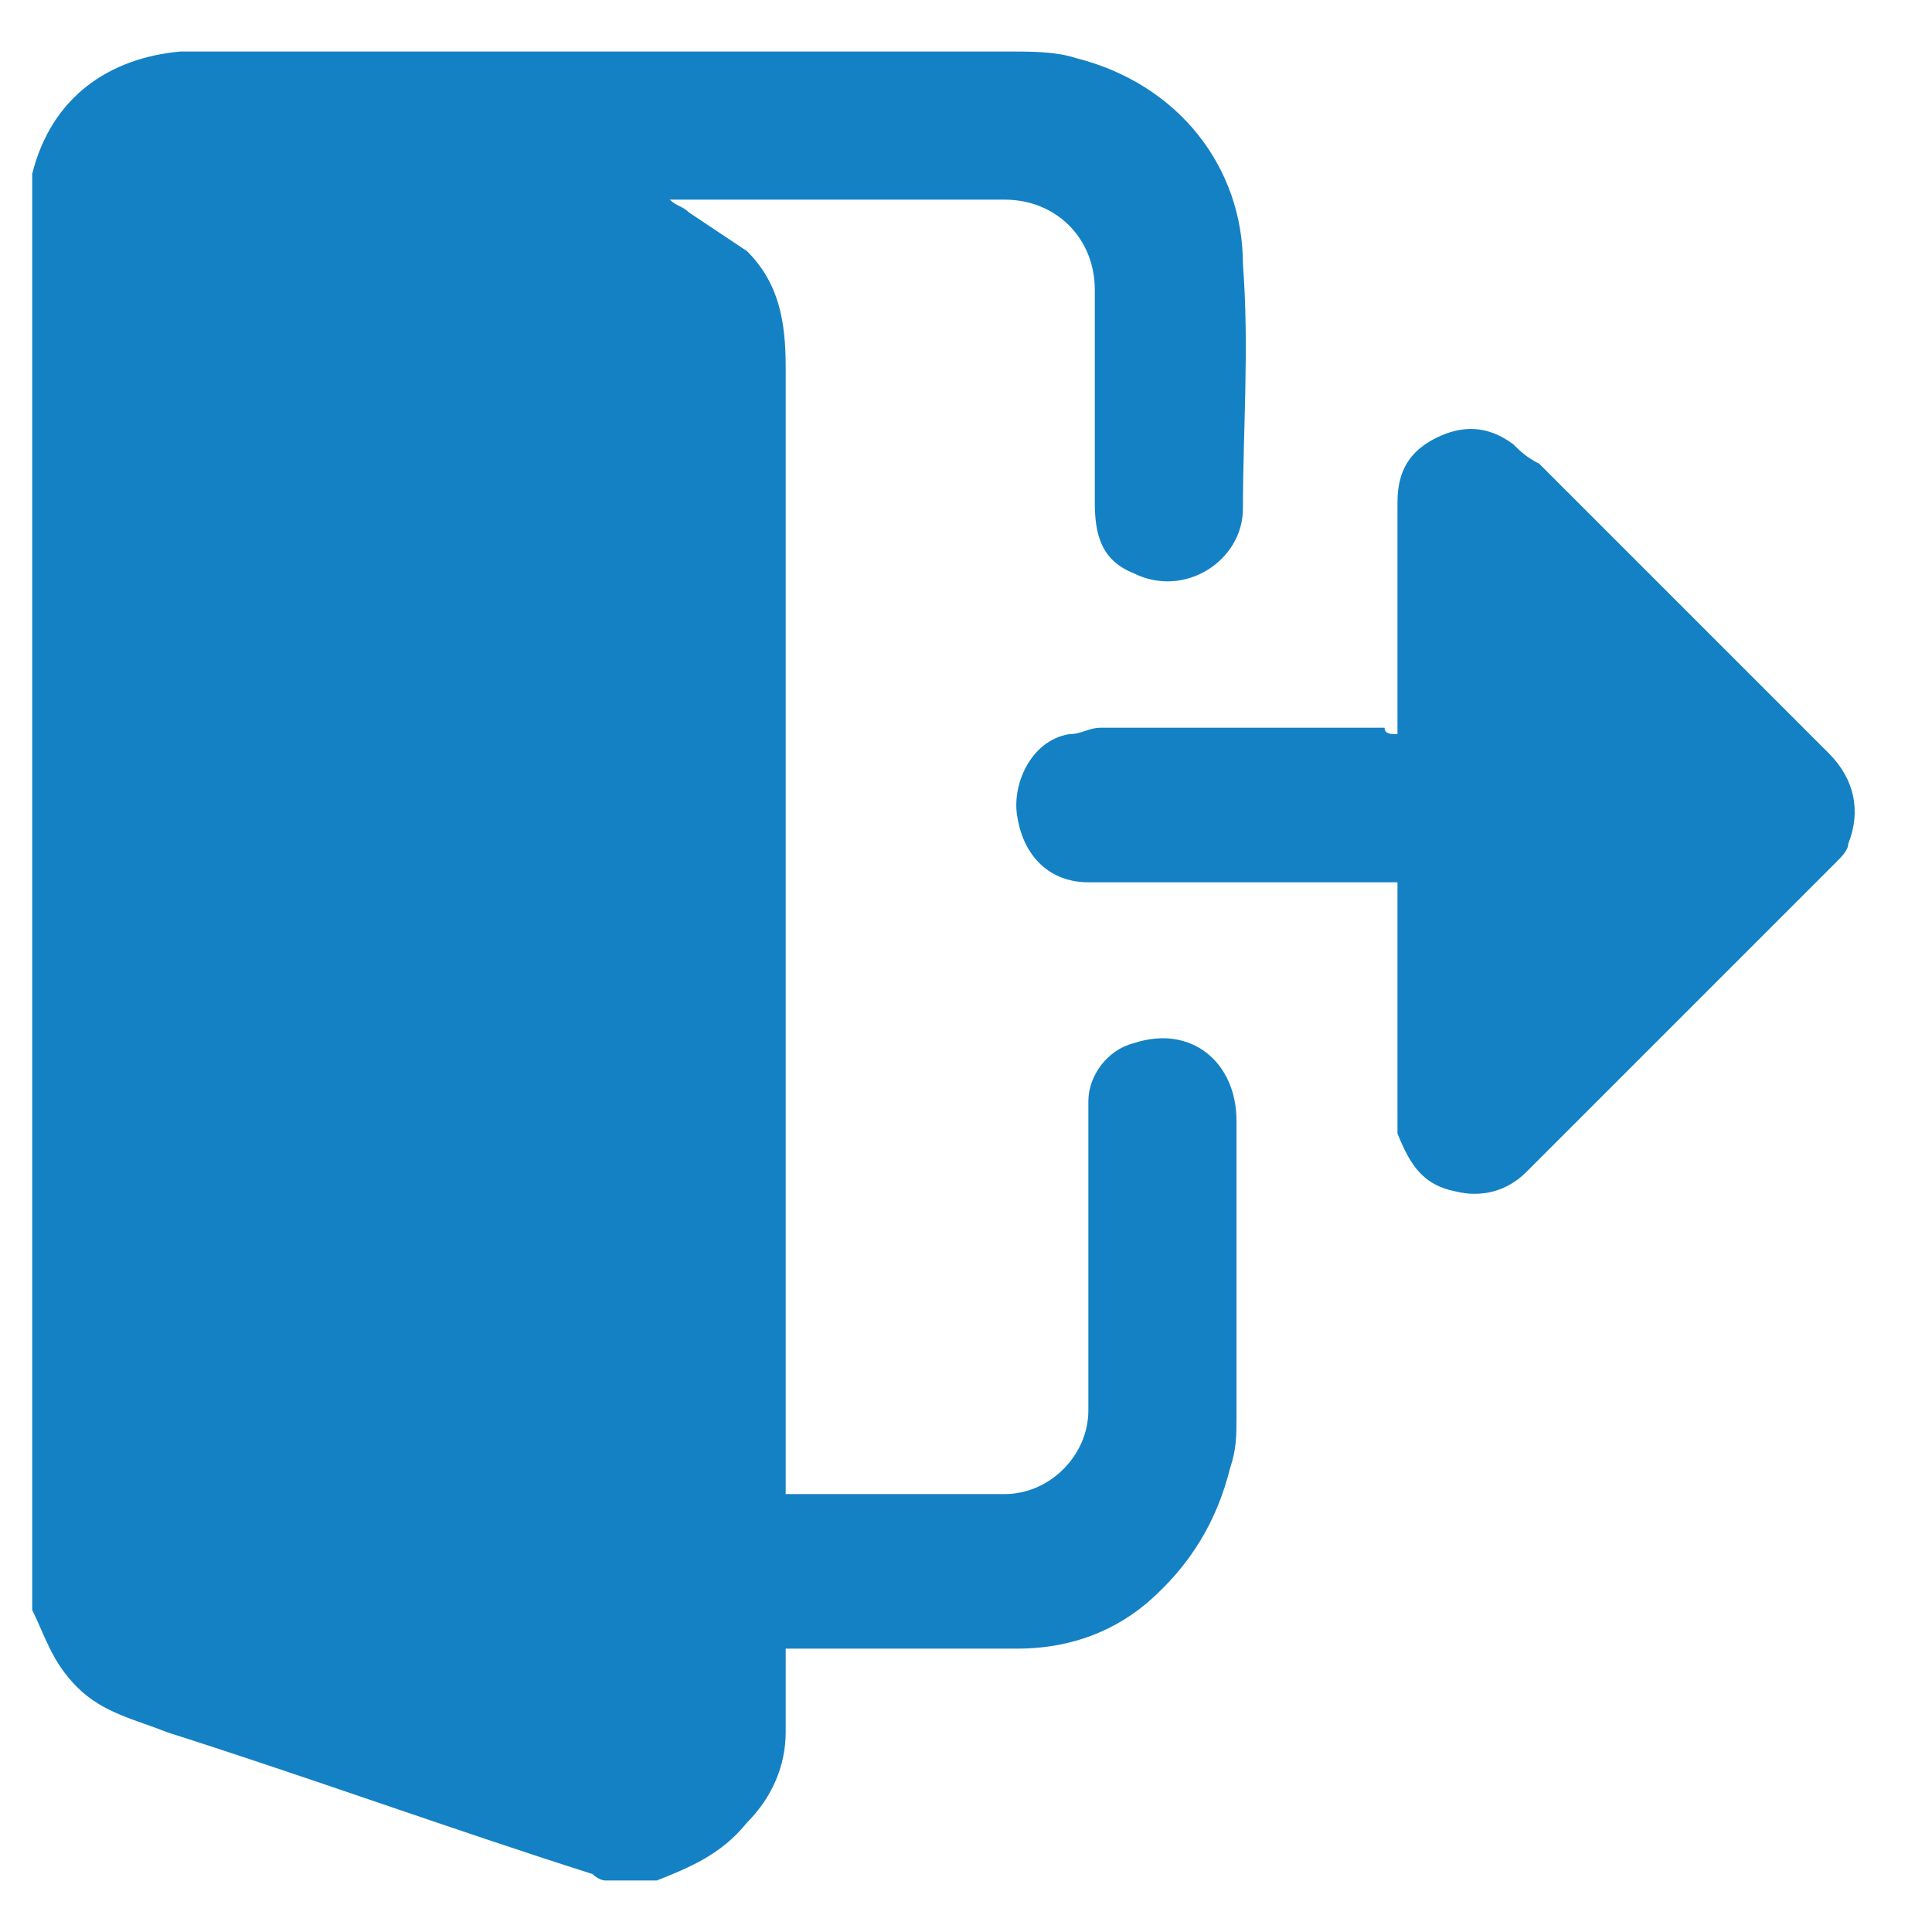
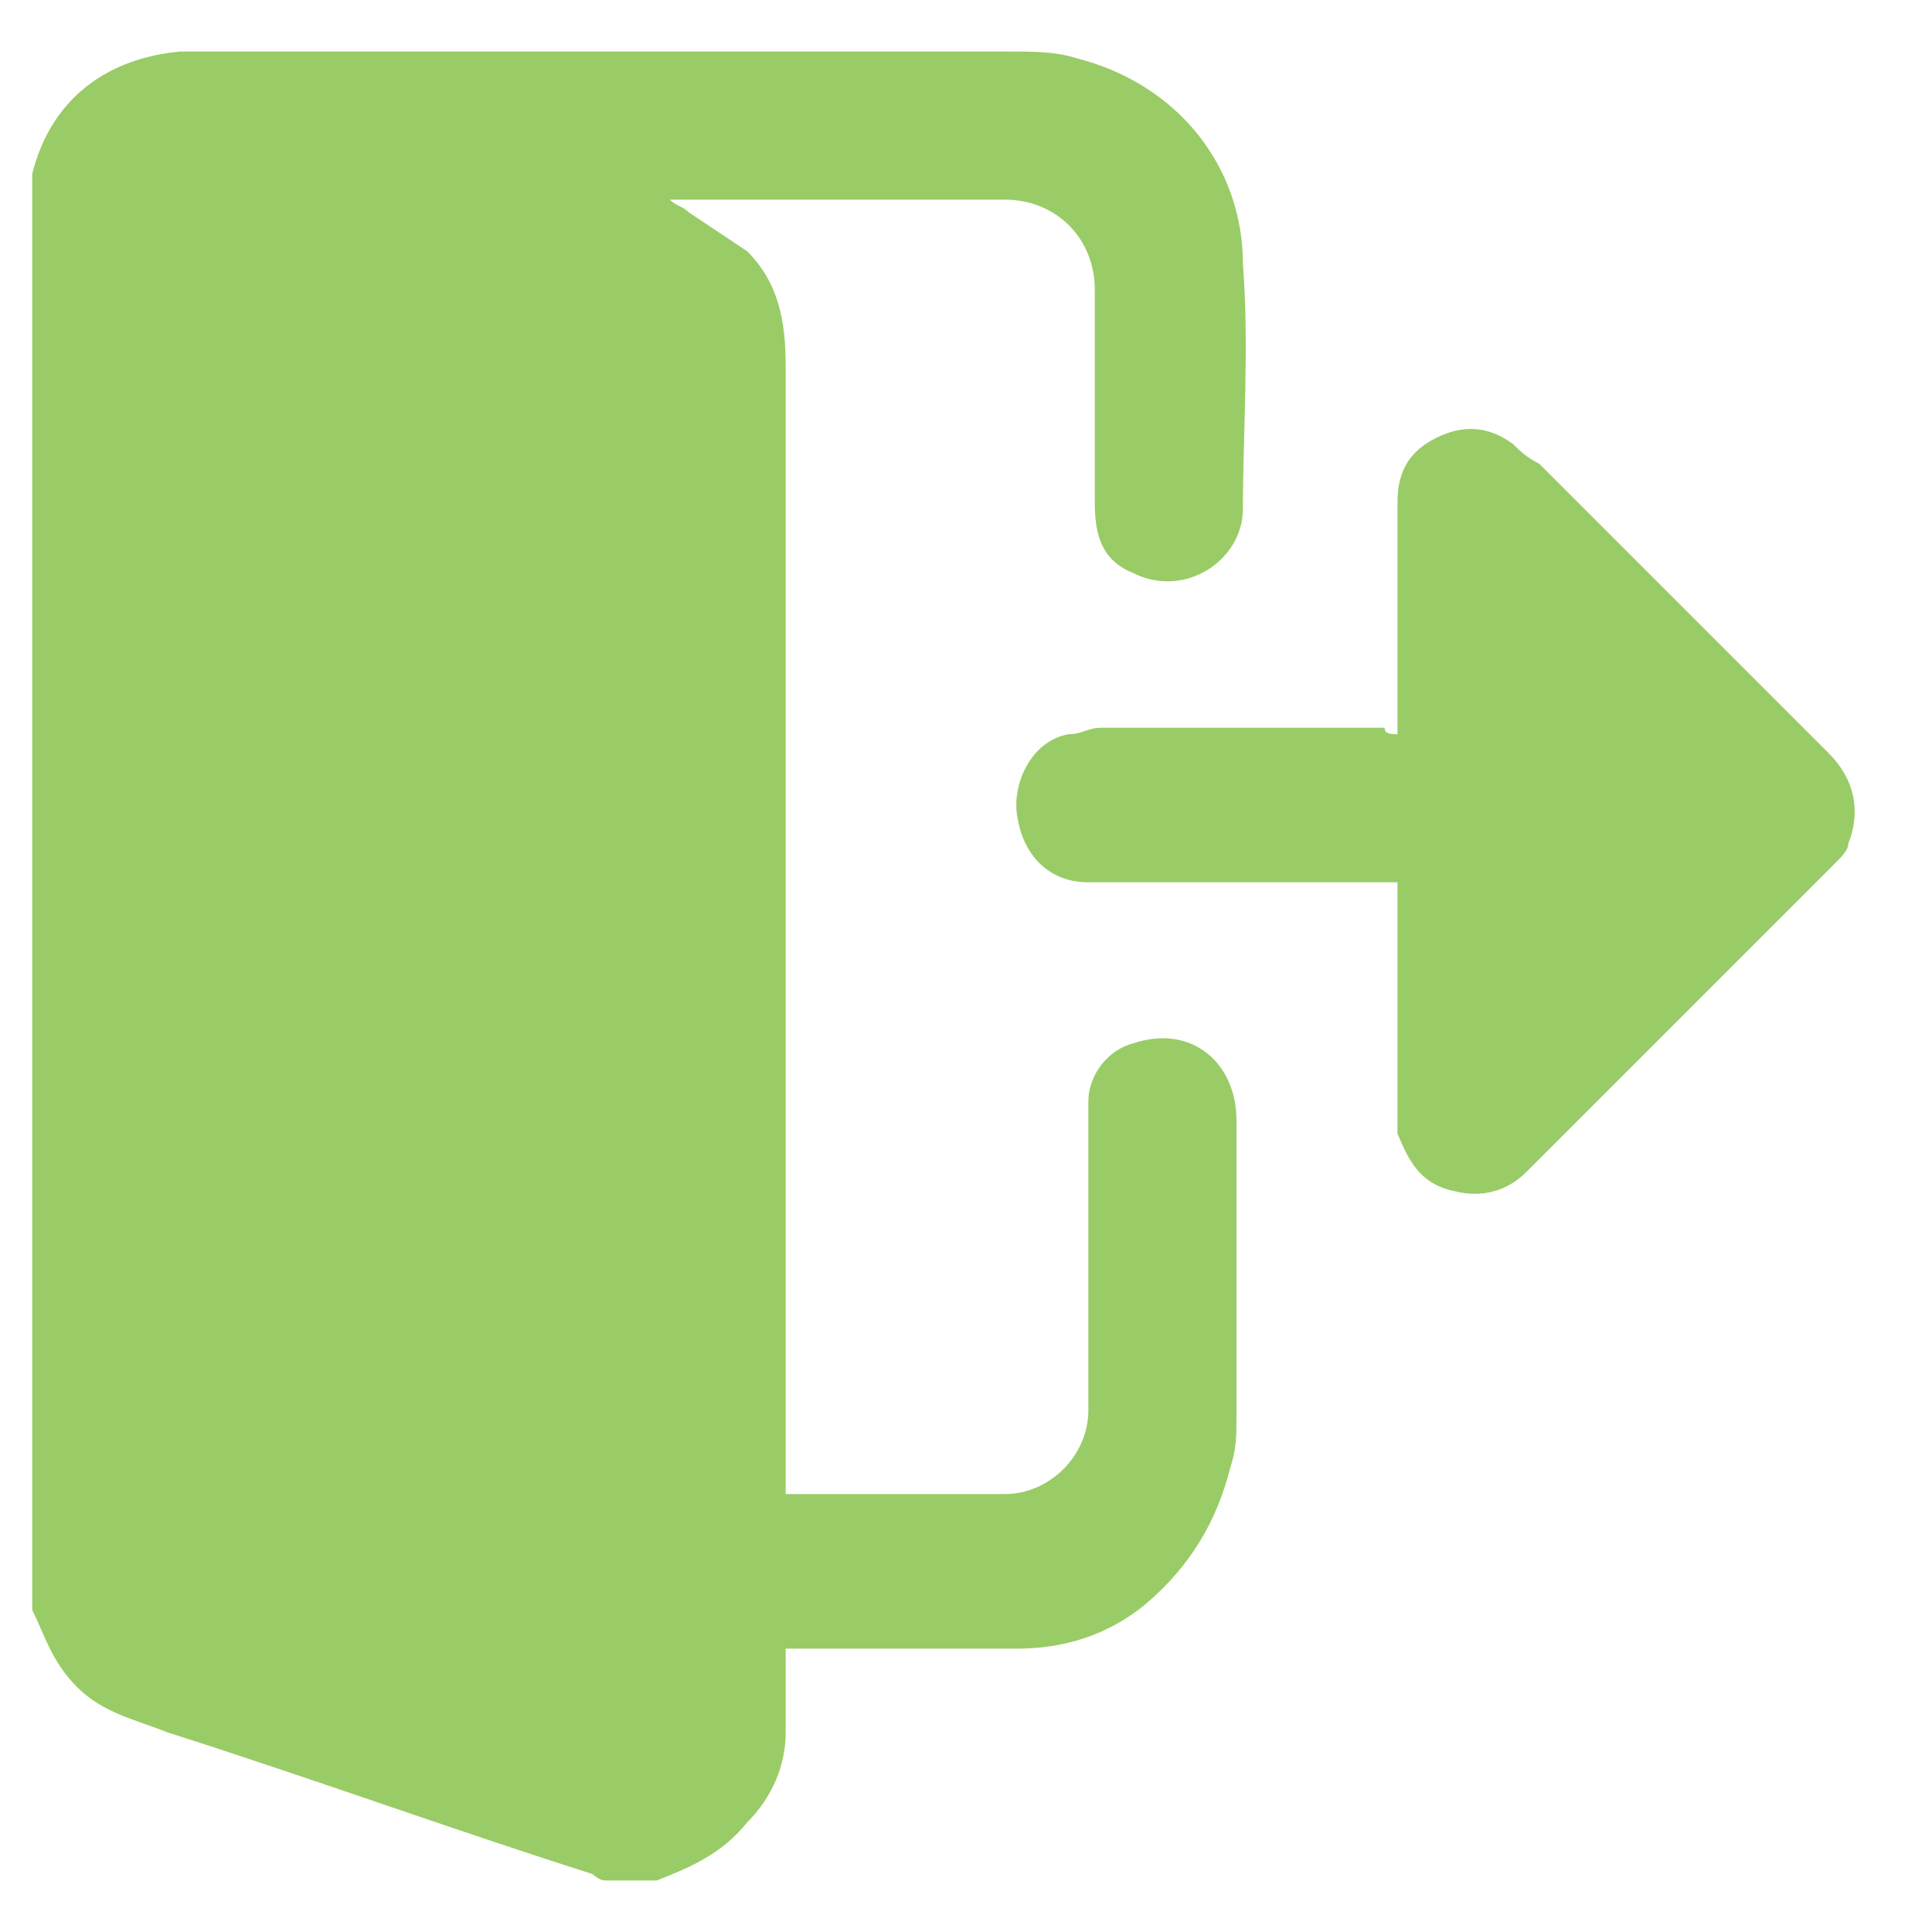
<svg xmlns="http://www.w3.org/2000/svg" version="1.1" id="Layer_1" x="0px" y="0px" width="30px" height="30px" viewBox="0 0 30 30" style="enable-background:new 0 0 30 30;" xml:space="preserve">
  <style type="text/css">
- 	.st0{fill:#1481C5;}
+ 	.st0{fill:#99CC66;}
</style>
  <g>
-     <path class="st0" d="M10.2,29.2c-0.3,0-0.6,0-0.8,0c-0.1,0-0.2-0.1-0.2-0.1c-2.2-0.7-4.4-1.5-6.6-2.2c-0.5-0.2-1-0.3-1.4-0.7   c-0.4-0.4-0.5-0.8-0.7-1.2c0-7.4,0-14.8,0-22.3c0,0,0,0,0,0c0.3-1.2,1.2-1.8,2.3-1.9c4.3,0,8.6,0,12.9,0c0.3,0,0.7,0,1,0.1   c1.6,0.4,2.6,1.7,2.6,3.2c0.1,1.3,0,2.6,0,3.8c0,0.8-0.9,1.4-1.7,1c-0.5-0.2-0.6-0.6-0.6-1.1c0-1.1,0-2.2,0-3.3   c0-0.8-0.6-1.4-1.4-1.4c-1.6,0-3.3,0-4.9,0c-0.1,0-0.2,0-0.3,0c0.1,0.1,0.2,0.1,0.3,0.2c0.3,0.2,0.6,0.4,0.9,0.6   c0.5,0.5,0.6,1.1,0.6,1.8c0,5.7,0,11.5,0,17.2c0,0.1,0,0.2,0,0.3c0.1,0,0.2,0,0.2,0c1.1,0,2.1,0,3.2,0c0.7,0,1.3-0.6,1.3-1.3   c0-0.5,0-1,0-1.6c0-1.1,0-2.2,0-3.2c0-0.4,0.3-0.8,0.7-0.9c0.9-0.3,1.6,0.3,1.6,1.2c0,1.5,0,3.1,0,4.6c0,0.3,0,0.5-0.1,0.8   c-0.2,0.8-0.6,1.5-1.3,2.1c-0.6,0.5-1.3,0.7-2,0.7c-1.1,0-2.3,0-3.4,0c-0.1,0-0.2,0-0.2,0c0,0.4,0,0.9,0,1.3c0,0.5-0.2,1-0.6,1.4   C11.2,28.8,10.7,29,10.2,29.2z" />
-     <path class="st0" d="M21.7,11.4c0-1.2,0-2.4,0-3.6c0-0.5,0.2-0.8,0.6-1c0.4-0.2,0.8-0.2,1.2,0.1c0.1,0.1,0.2,0.2,0.4,0.3   c1.5,1.5,3,3,4.5,4.5c0.4,0.4,0.5,0.9,0.3,1.4c0,0.1-0.1,0.2-0.2,0.3c-1.6,1.6-3.2,3.2-4.8,4.8c-0.3,0.3-0.7,0.4-1.1,0.3   c-0.5-0.1-0.7-0.4-0.9-0.9c0-0.1,0-0.1,0-0.2c0-1.2,0-2.3,0-3.5c0,0,0-0.1,0-0.2c-0.1,0-0.2,0-0.3,0c-1.5,0-3,0-4.5,0   c-0.6,0-1-0.4-1.1-1c-0.1-0.5,0.2-1.2,0.8-1.3c0.2,0,0.3-0.1,0.5-0.1c1.5,0,2.9,0,4.4,0C21.5,11.4,21.6,11.4,21.7,11.4z" />
+     <path class="st0" d="M10.2,29.2c-0.3,0-0.6,0-0.8,0c-0.1,0-0.2-0.1-0.2-0.1c-2.2-0.7-4.4-1.5-6.6-2.2c-0.5-0.2-1-0.3-1.4-0.7   c-0.4-0.4-0.5-0.8-0.7-1.2c0-7.4,0-14.8,0-22.3l0,0c0.3-1.2,1.2-1.8,2.3-1.9c4.3,0,8.6,0,12.9,0c0.3,0,0.7,0,1,0.1   c1.6,0.4,2.6,1.7,2.6,3.2c0.1,1.3,0,2.6,0,3.8c0,0.8-0.9,1.4-1.7,1C17.1,8.7,17,8.3,17,7.8c0-1.1,0-2.2,0-3.3   c0-0.8-0.6-1.4-1.4-1.4c-1.6,0-3.3,0-4.9,0c-0.1,0-0.2,0-0.3,0c0.1,0.1,0.2,0.1,0.3,0.2c0.3,0.2,0.6,0.4,0.9,0.6   c0.5,0.5,0.6,1.1,0.6,1.8c0,5.7,0,11.5,0,17.2c0,0.1,0,0.2,0,0.3c0.1,0,0.2,0,0.2,0c1.1,0,2.1,0,3.2,0c0.7,0,1.3-0.6,1.3-1.3   c0-0.5,0-1,0-1.6c0-1.1,0-2.2,0-3.2c0-0.4,0.3-0.8,0.7-0.9c0.9-0.3,1.6,0.3,1.6,1.2c0,1.5,0,3.1,0,4.6c0,0.3,0,0.5-0.1,0.8   c-0.2,0.8-0.6,1.5-1.3,2.1c-0.6,0.5-1.3,0.7-2,0.7c-1.1,0-2.3,0-3.4,0c-0.1,0-0.2,0-0.2,0c0,0.4,0,0.9,0,1.3c0,0.5-0.2,1-0.6,1.4   C11.2,28.8,10.7,29,10.2,29.2z" />
+     <path class="st0" d="M21.7,11.4c0-1.2,0-2.4,0-3.6c0-0.5,0.2-0.8,0.6-1s0.8-0.2,1.2,0.1c0.1,0.1,0.2,0.2,0.4,0.3   c1.5,1.5,3,3,4.5,4.5c0.4,0.4,0.5,0.9,0.3,1.4c0,0.1-0.1,0.2-0.2,0.3c-1.6,1.6-3.2,3.2-4.8,4.8c-0.3,0.3-0.7,0.4-1.1,0.3   c-0.5-0.1-0.7-0.4-0.9-0.9c0-0.1,0-0.1,0-0.2c0-1.2,0-2.3,0-3.5c0,0,0-0.1,0-0.2c-0.1,0-0.2,0-0.3,0c-1.5,0-3,0-4.5,0   c-0.6,0-1-0.4-1.1-1c-0.1-0.5,0.2-1.2,0.8-1.3c0.2,0,0.3-0.1,0.5-0.1c1.5,0,2.9,0,4.4,0C21.5,11.4,21.6,11.4,21.7,11.4z" />
  </g>
</svg>
